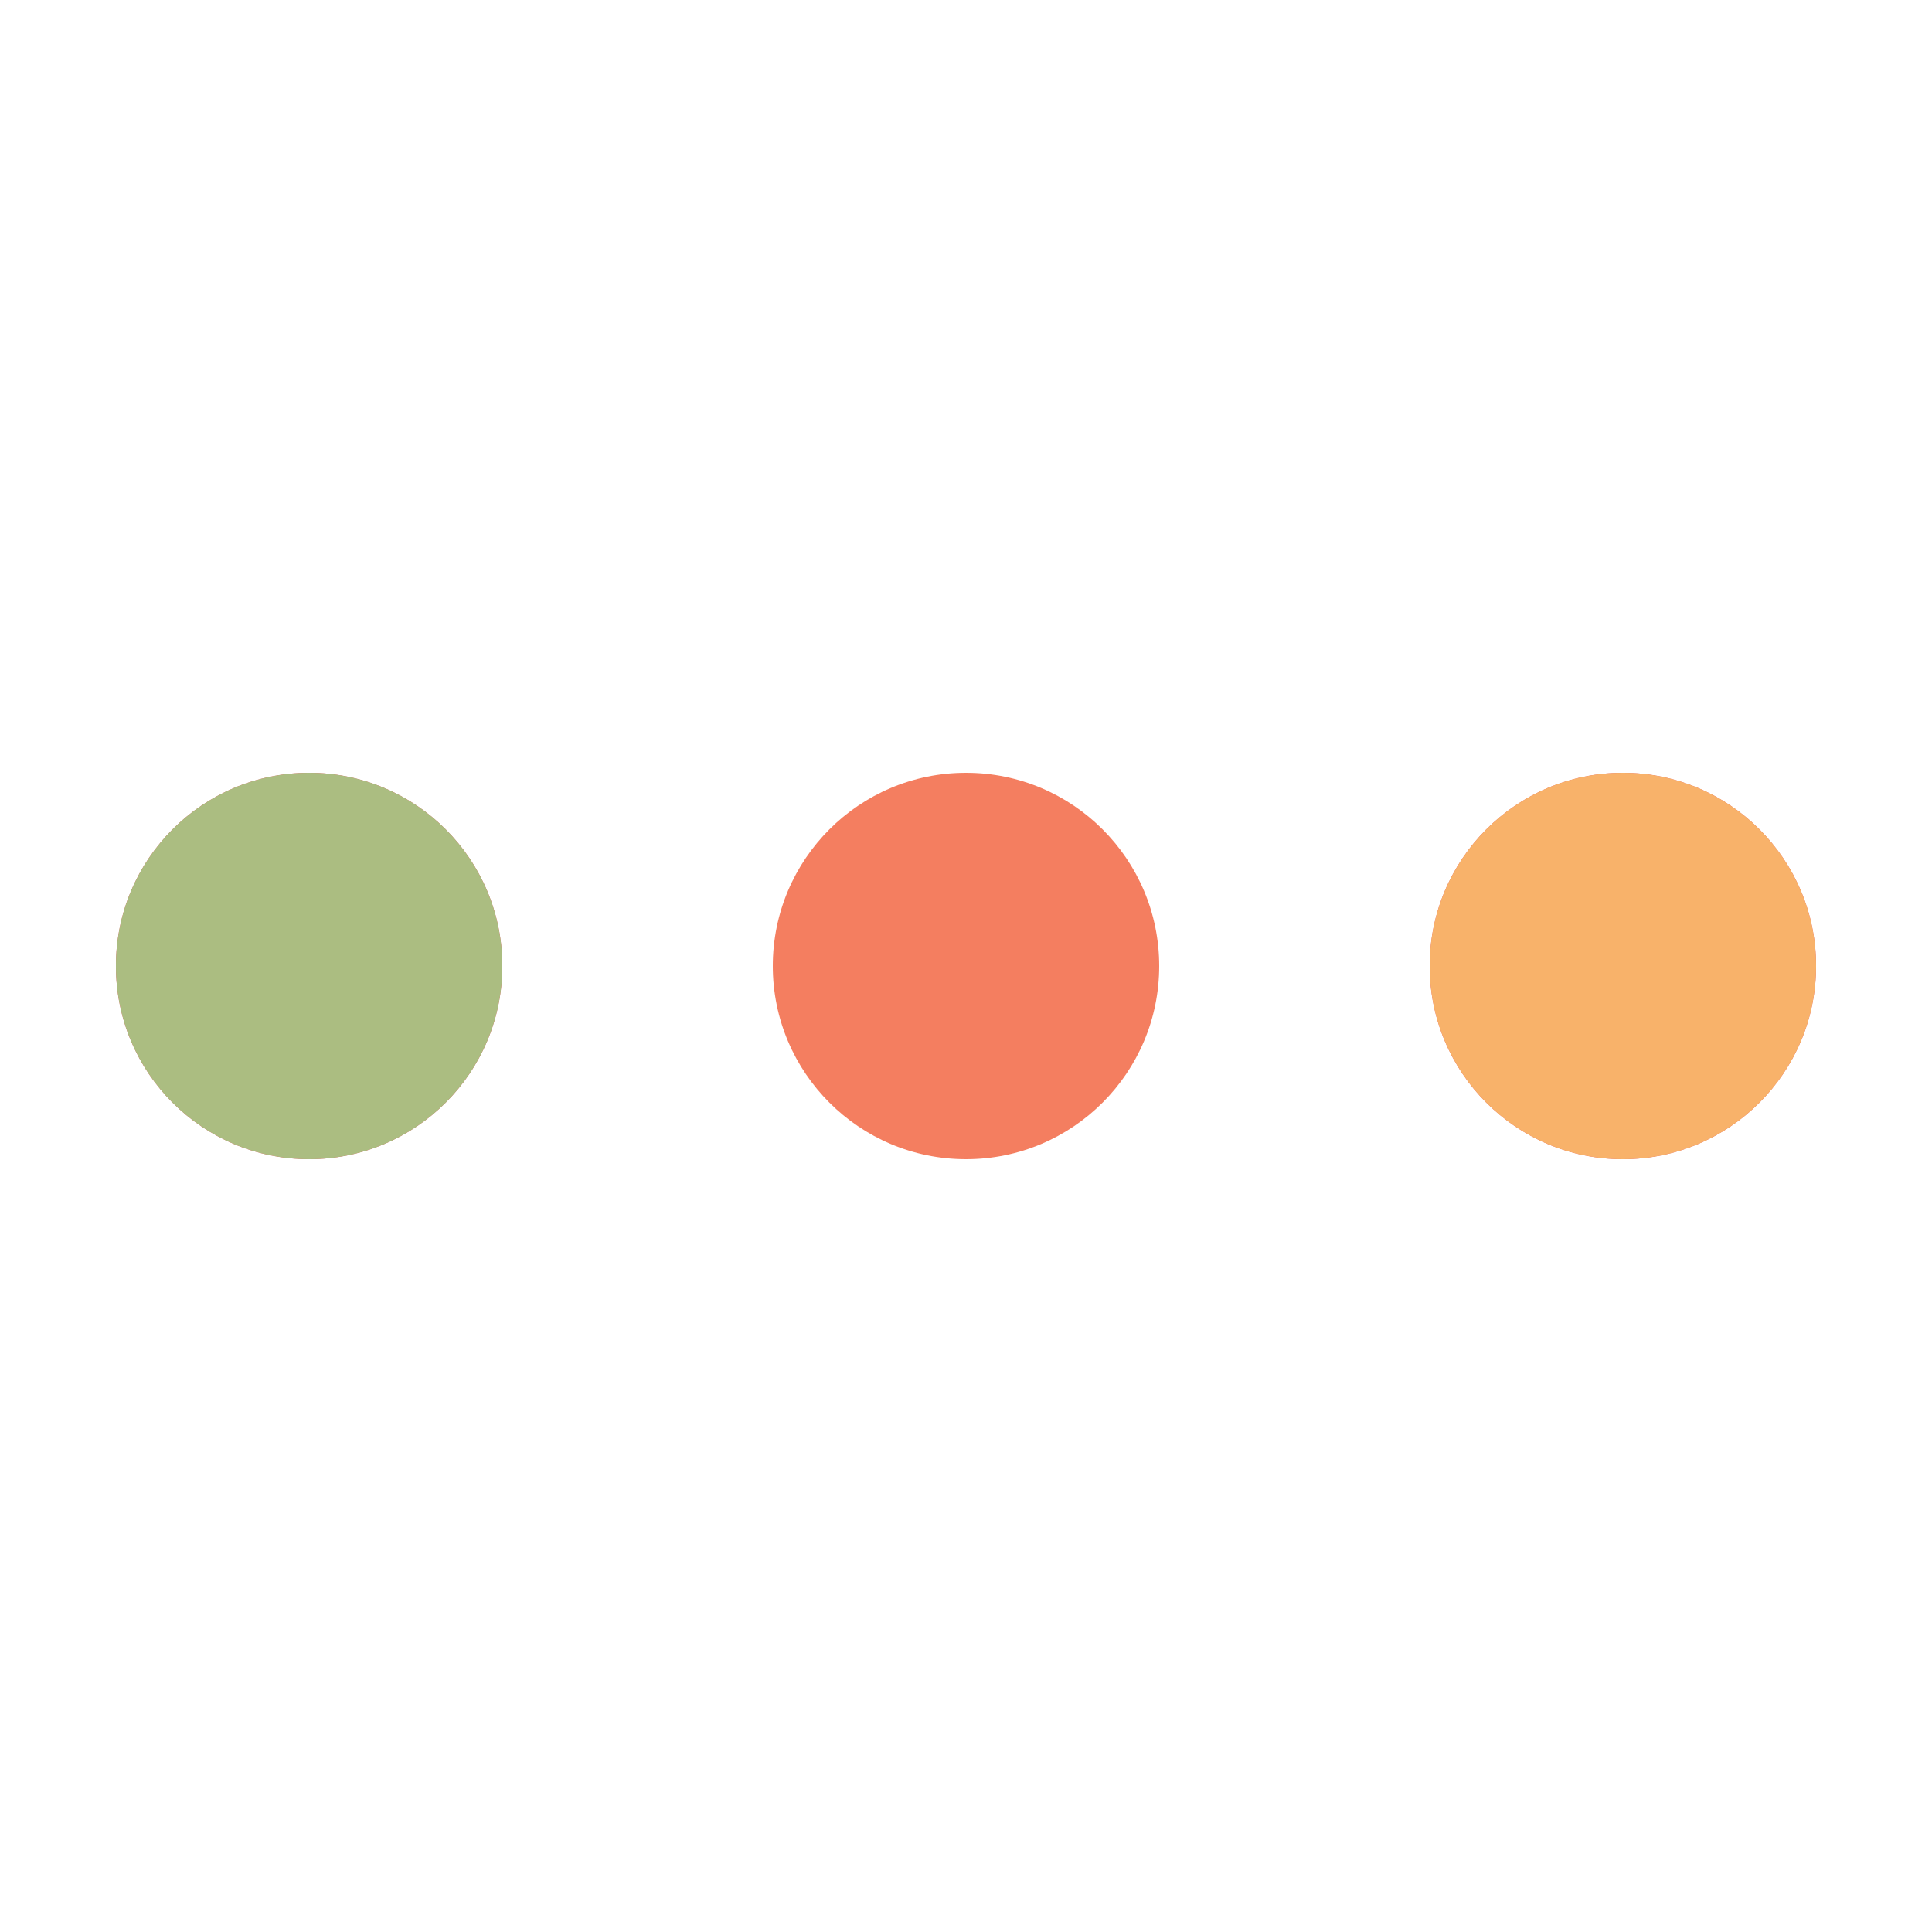
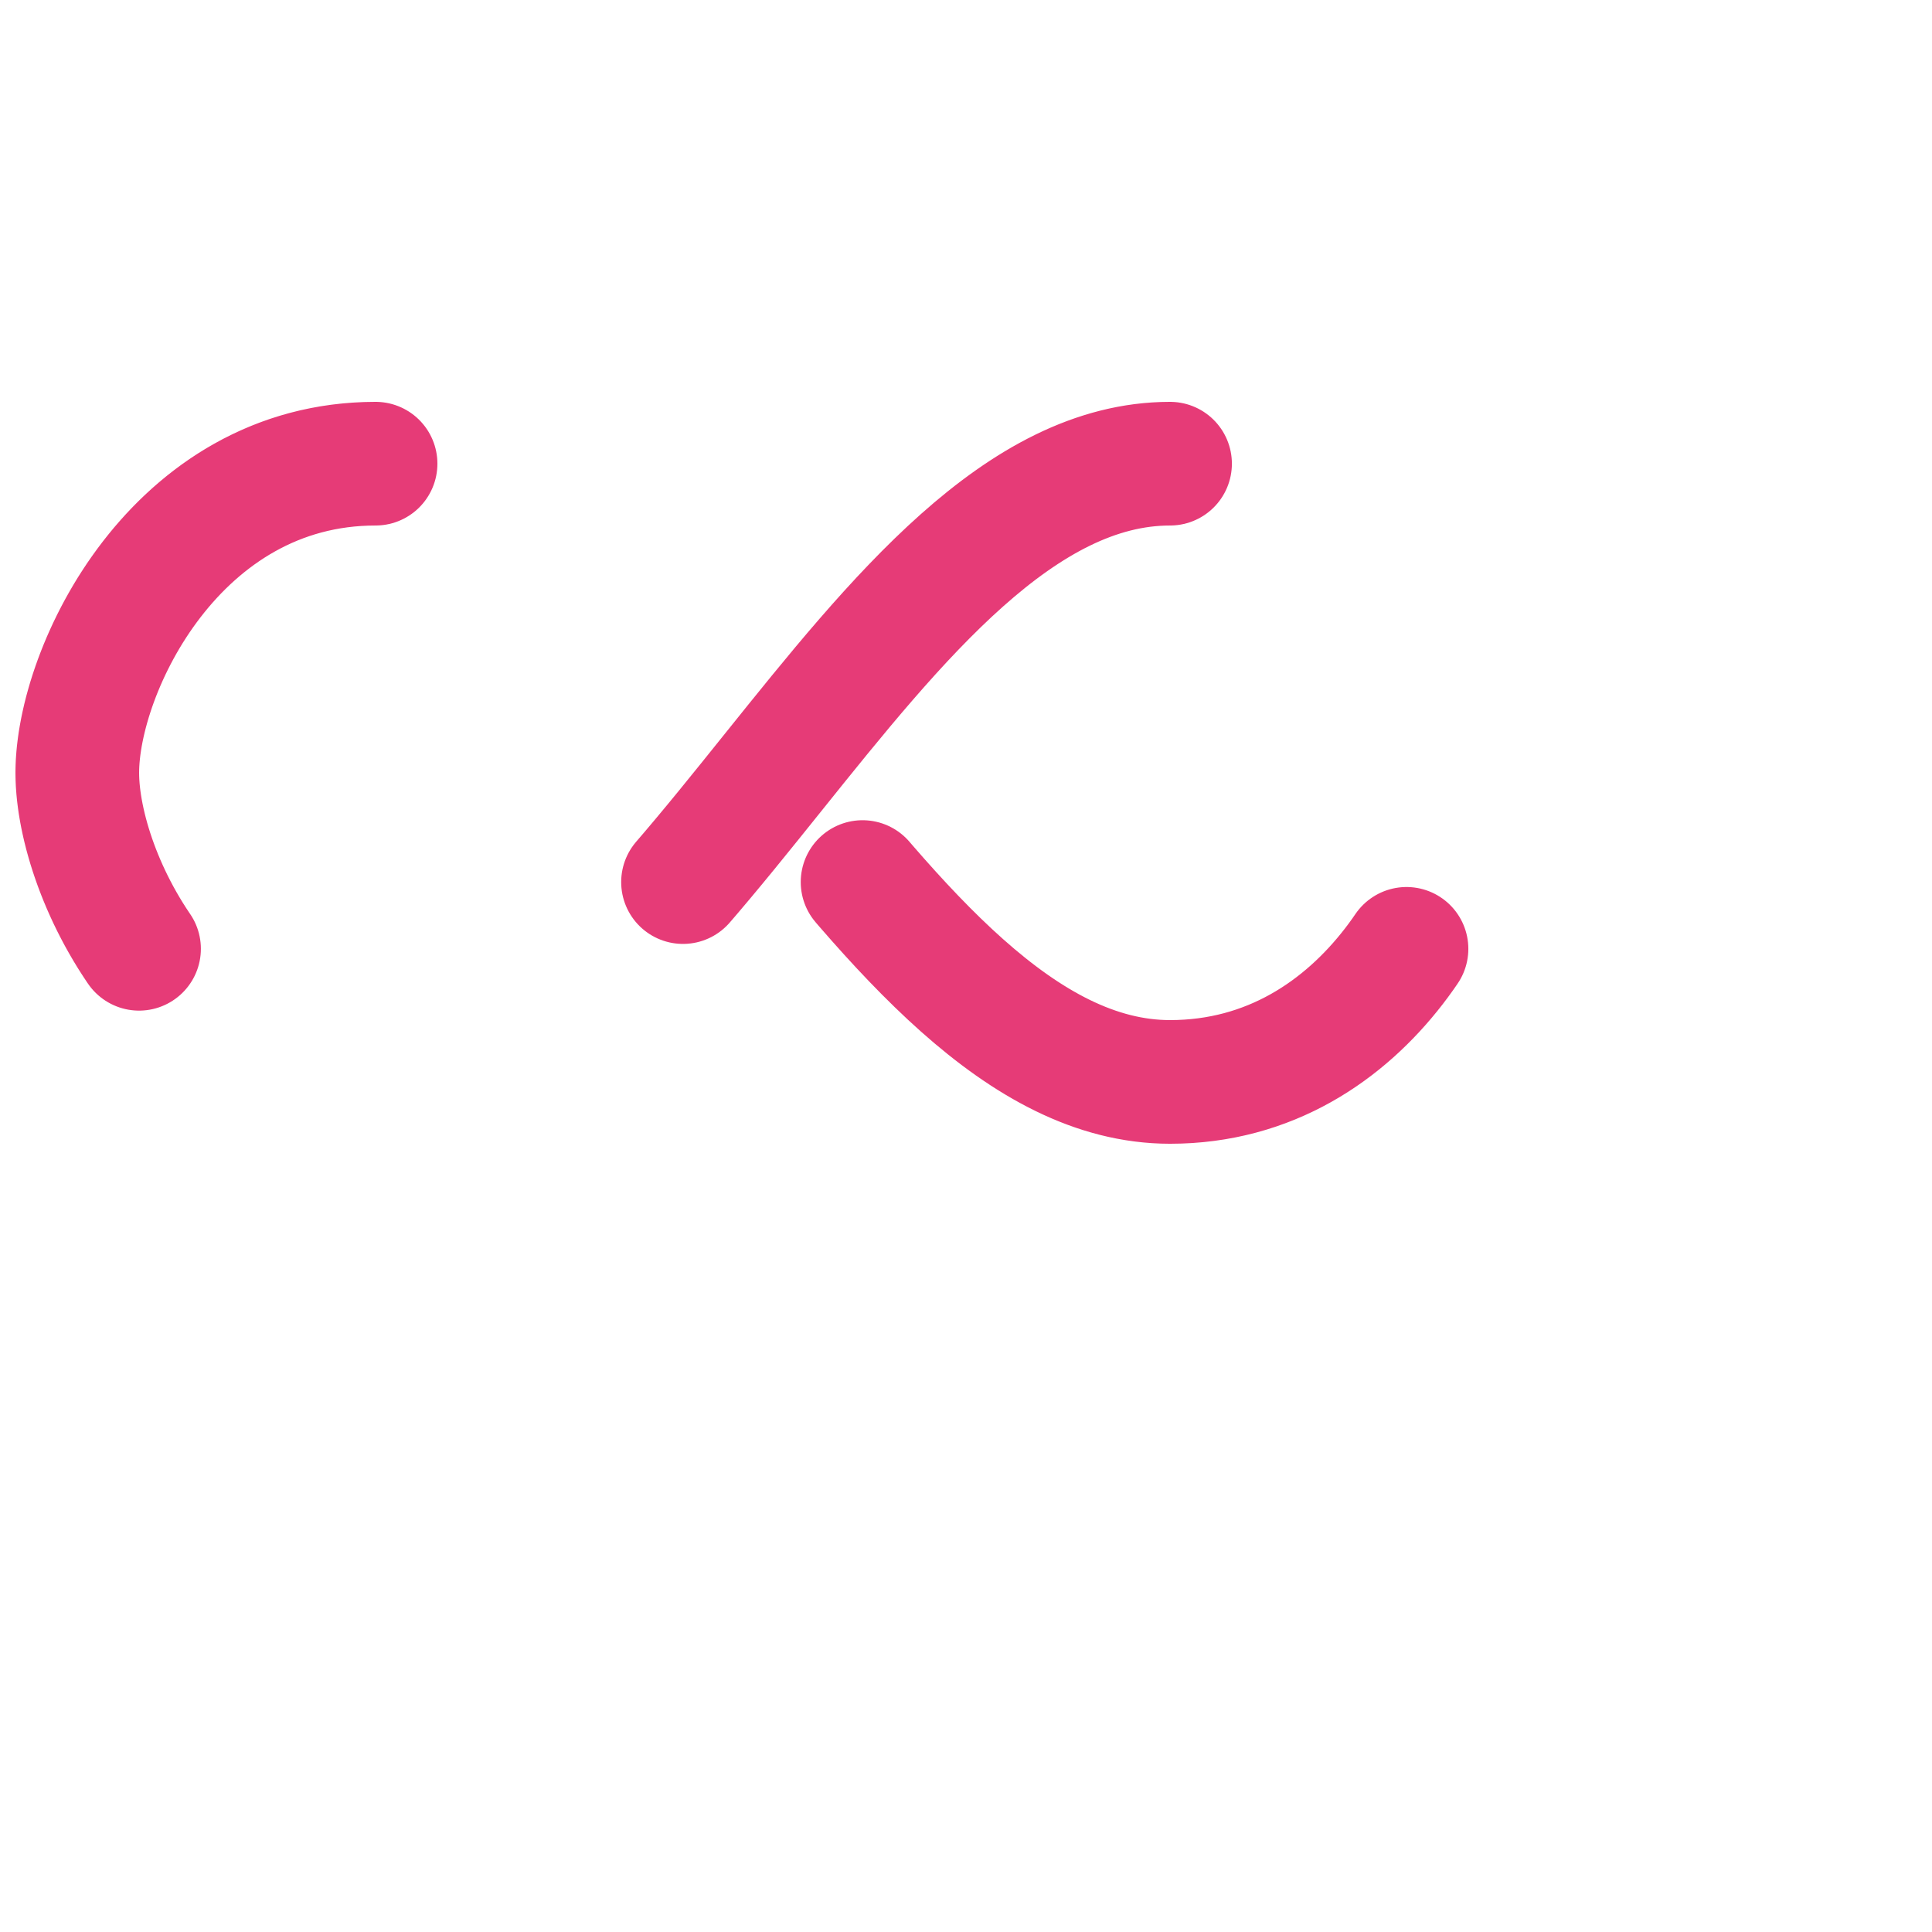
- <svg xmlns="http://www.w3.org/2000/svg" style="margin: auto; background: rgb(255, 255, 255); display: block; shape-rendering: auto;" width="200px" height="200px" viewBox="0 0 100 100" preserveAspectRatio="xMidYMid">
-   <circle cx="84" cy="50" r="10" fill="#e15b64">
-     <animate attributeName="r" repeatCount="indefinite" dur="0.25s" calcMode="spline" keyTimes="0;1" values="10;0" keySplines="0 0.5 0.5 1" begin="0s" />
-     <animate attributeName="fill" repeatCount="indefinite" dur="1s" calcMode="discrete" keyTimes="0;0.25;0.5;0.75;1" values="#e15b64;#abbd81;#f8b26a;#f47e60;#e15b64" begin="0s" />
-   </circle>
-   <circle cx="16" cy="50" r="10" fill="#e15b64">
-     <animate attributeName="r" repeatCount="indefinite" dur="1s" calcMode="spline" keyTimes="0;0.25;0.5;0.75;1" values="0;0;10;10;10" keySplines="0 0.5 0.5 1;0 0.5 0.5 1;0 0.5 0.5 1;0 0.5 0.5 1" begin="0s" />
-     <animate attributeName="cx" repeatCount="indefinite" dur="1s" calcMode="spline" keyTimes="0;0.25;0.5;0.75;1" values="16;16;16;50;84" keySplines="0 0.5 0.5 1;0 0.5 0.5 1;0 0.5 0.5 1;0 0.5 0.5 1" begin="0s" />
-   </circle>
-   <circle cx="50" cy="50" r="10" fill="#f47e60">
-     <animate attributeName="r" repeatCount="indefinite" dur="1s" calcMode="spline" keyTimes="0;0.25;0.5;0.75;1" values="0;0;10;10;10" keySplines="0 0.5 0.5 1;0 0.5 0.5 1;0 0.5 0.5 1;0 0.5 0.5 1" begin="-0.25s" />
-     <animate attributeName="cx" repeatCount="indefinite" dur="1s" calcMode="spline" keyTimes="0;0.25;0.5;0.75;1" values="16;16;16;50;84" keySplines="0 0.5 0.5 1;0 0.5 0.5 1;0 0.5 0.5 1;0 0.5 0.5 1" begin="-0.25s" />
-   </circle>
-   <circle cx="84" cy="50" r="10" fill="#f8b26a">
-     <animate attributeName="r" repeatCount="indefinite" dur="1s" calcMode="spline" keyTimes="0;0.25;0.5;0.75;1" values="0;0;10;10;10" keySplines="0 0.5 0.5 1;0 0.5 0.5 1;0 0.5 0.5 1;0 0.5 0.5 1" begin="-0.5s" />
-     <animate attributeName="cx" repeatCount="indefinite" dur="1s" calcMode="spline" keyTimes="0;0.25;0.5;0.75;1" values="16;16;16;50;84" keySplines="0 0.5 0.5 1;0 0.5 0.5 1;0 0.5 0.5 1;0 0.5 0.5 1" begin="-0.5s" />
-   </circle>
-   <circle cx="16" cy="50" r="10" fill="#abbd81">
-     <animate attributeName="r" repeatCount="indefinite" dur="1s" calcMode="spline" keyTimes="0;0.25;0.5;0.75;1" values="0;0;10;10;10" keySplines="0 0.5 0.5 1;0 0.5 0.5 1;0 0.5 0.5 1;0 0.5 0.5 1" begin="-0.75s" />
-     <animate attributeName="cx" repeatCount="indefinite" dur="1s" calcMode="spline" keyTimes="0;0.25;0.5;0.75;1" values="16;16;16;50;84" keySplines="0 0.5 0.5 1;0 0.5 0.5 1;0 0.5 0.5 1;0 0.5 0.5 1" begin="-0.75s" />
-   </circle>
+ <svg xmlns="http://www.w3.org/2000/svg" style="margin: auto; background: rgba(241, 242, 243, 0); display: block; shape-rendering: auto;" width="200px" height="200px" viewBox="0 0 100 100" preserveAspectRatio="xMidYMid">
+   <path fill="none" stroke="#e63b77" stroke-width="8" stroke-dasharray="42.765 42.765" d="M24.3 30C11.4 30 5 43.3 5 50s6.4 20 19.3 20c19.3 0 32.1-40 51.4-40 C88.6 30 95 43.3 95 50s-6.4 20-19.3 20C56.4 70 43.6 30 24.3 30z" stroke-linecap="round" style="transform:scale(0.8);transform-origin:50px 50px">
+     <animate attributeName="stroke-dashoffset" repeatCount="indefinite" dur="1.538s" keyTimes="0;1" values="0;256.589" />
+   </path>
</svg>
